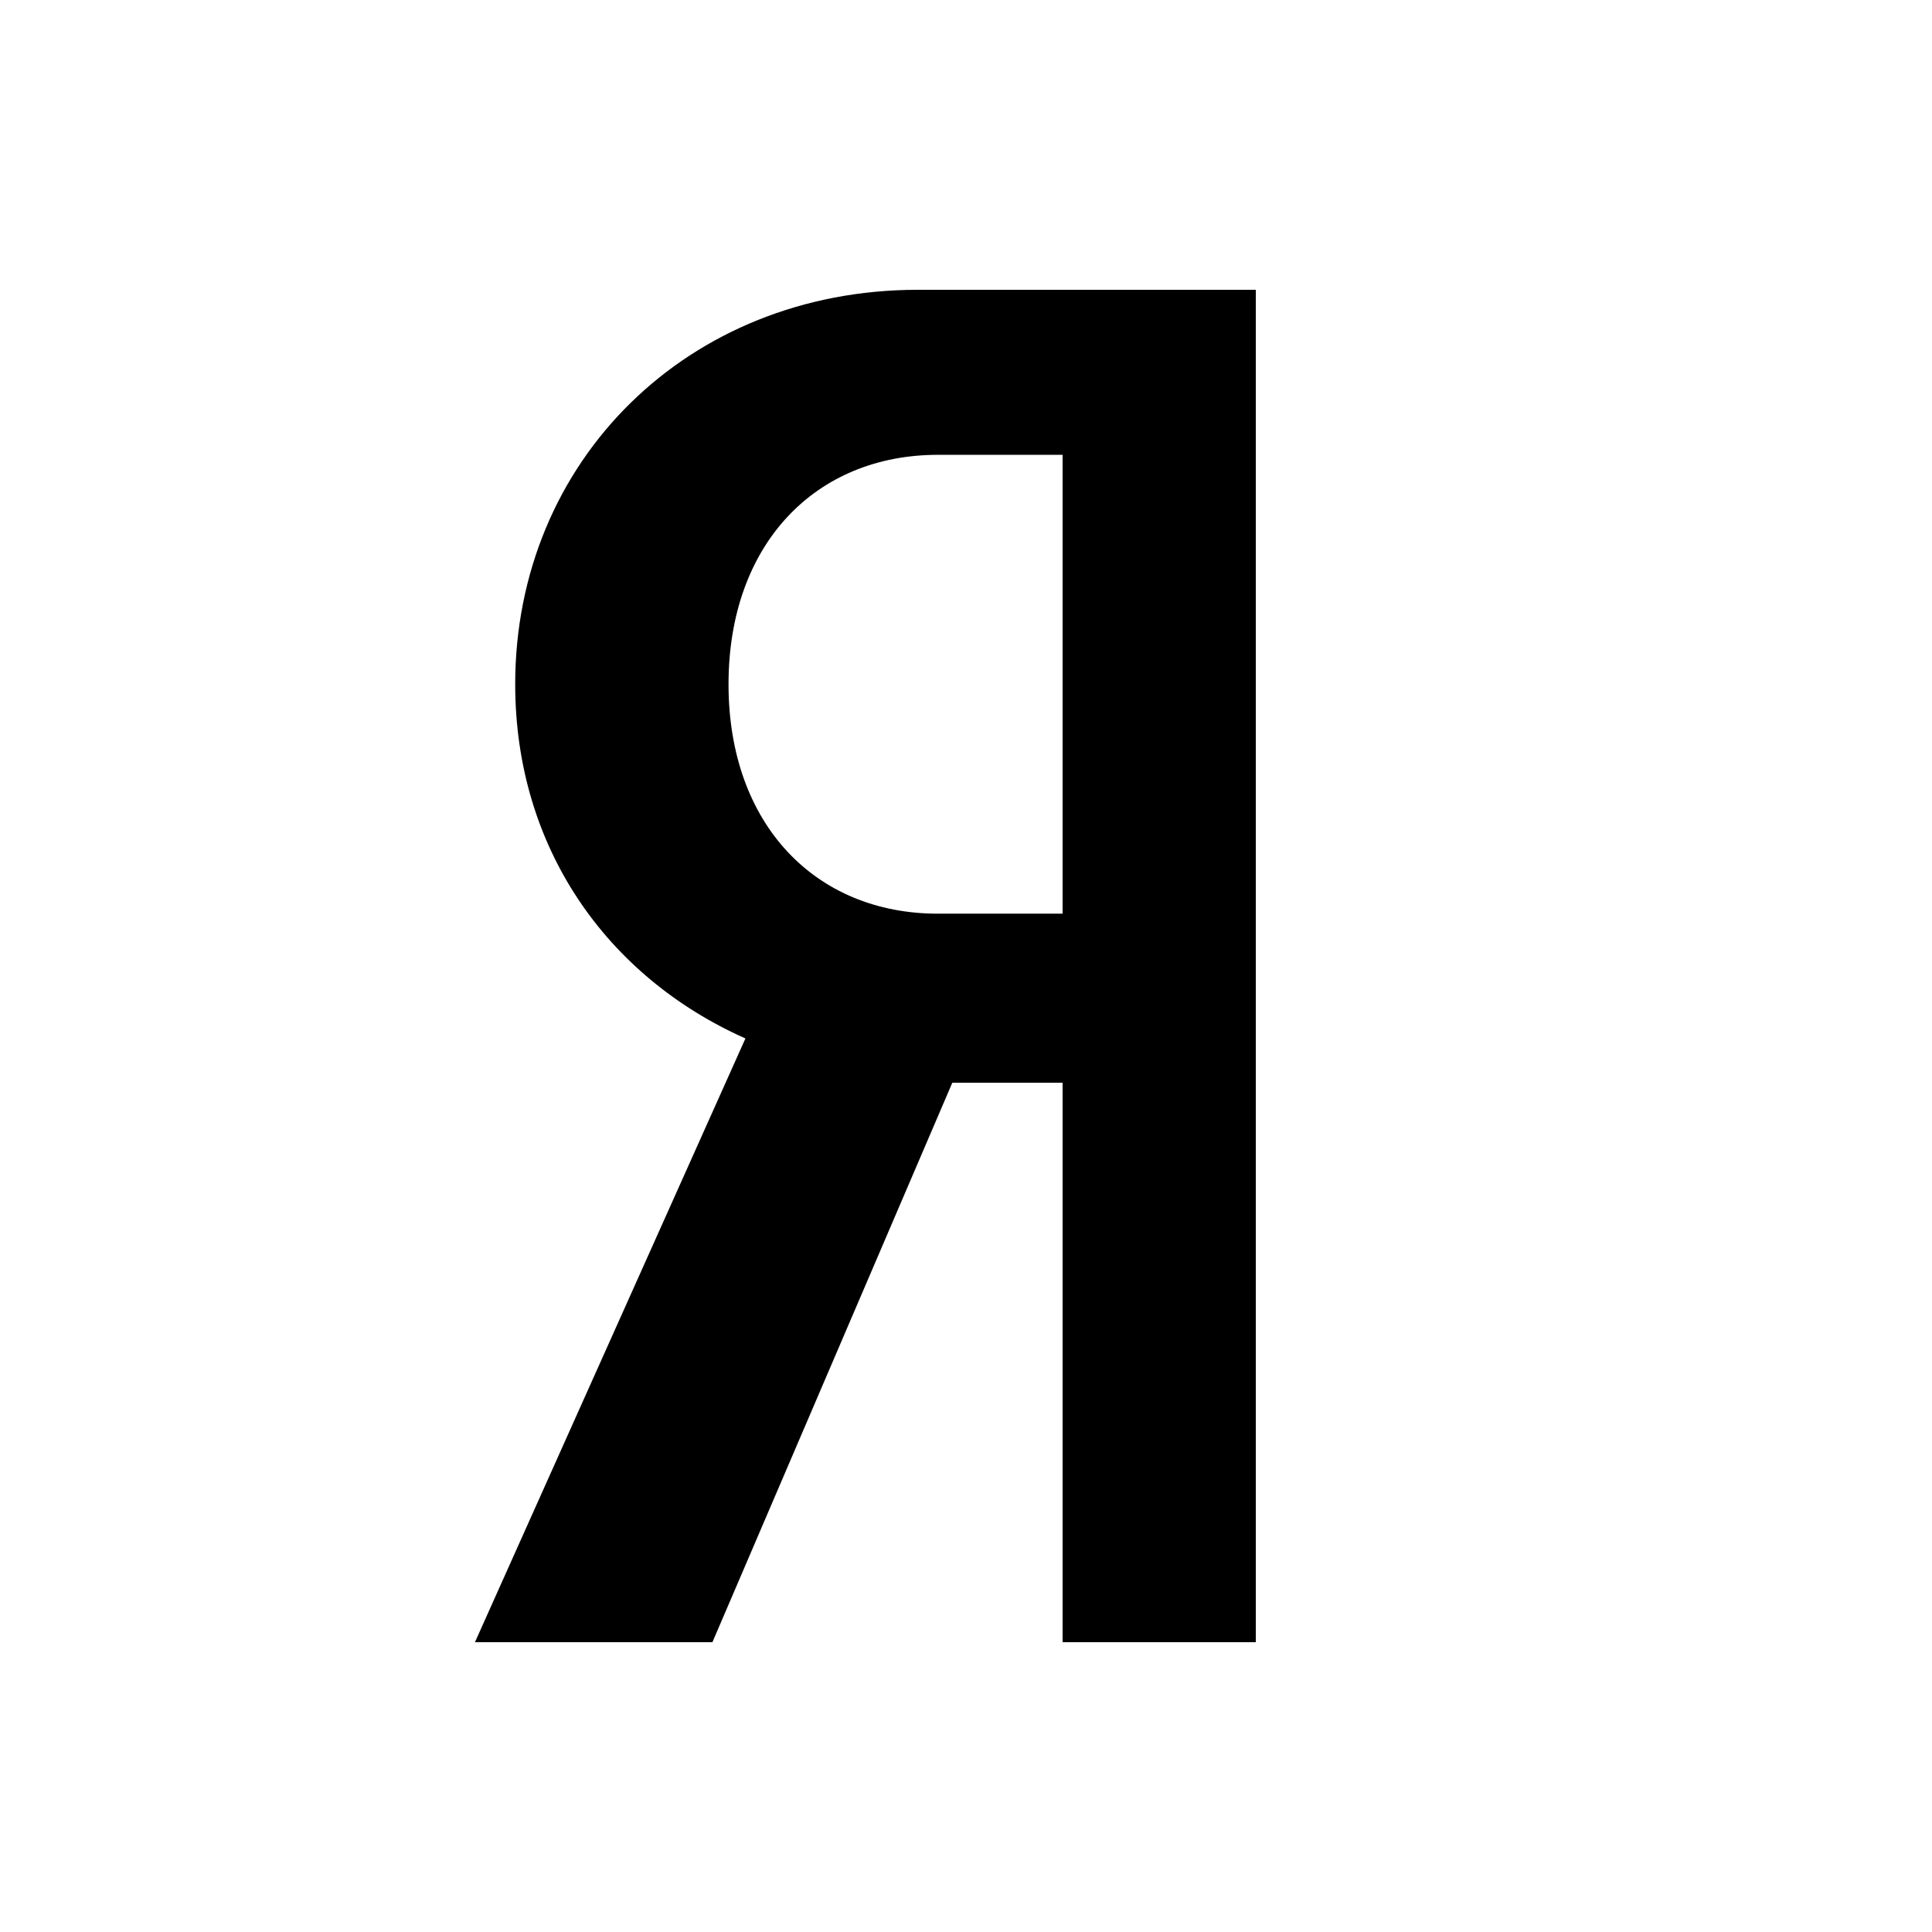
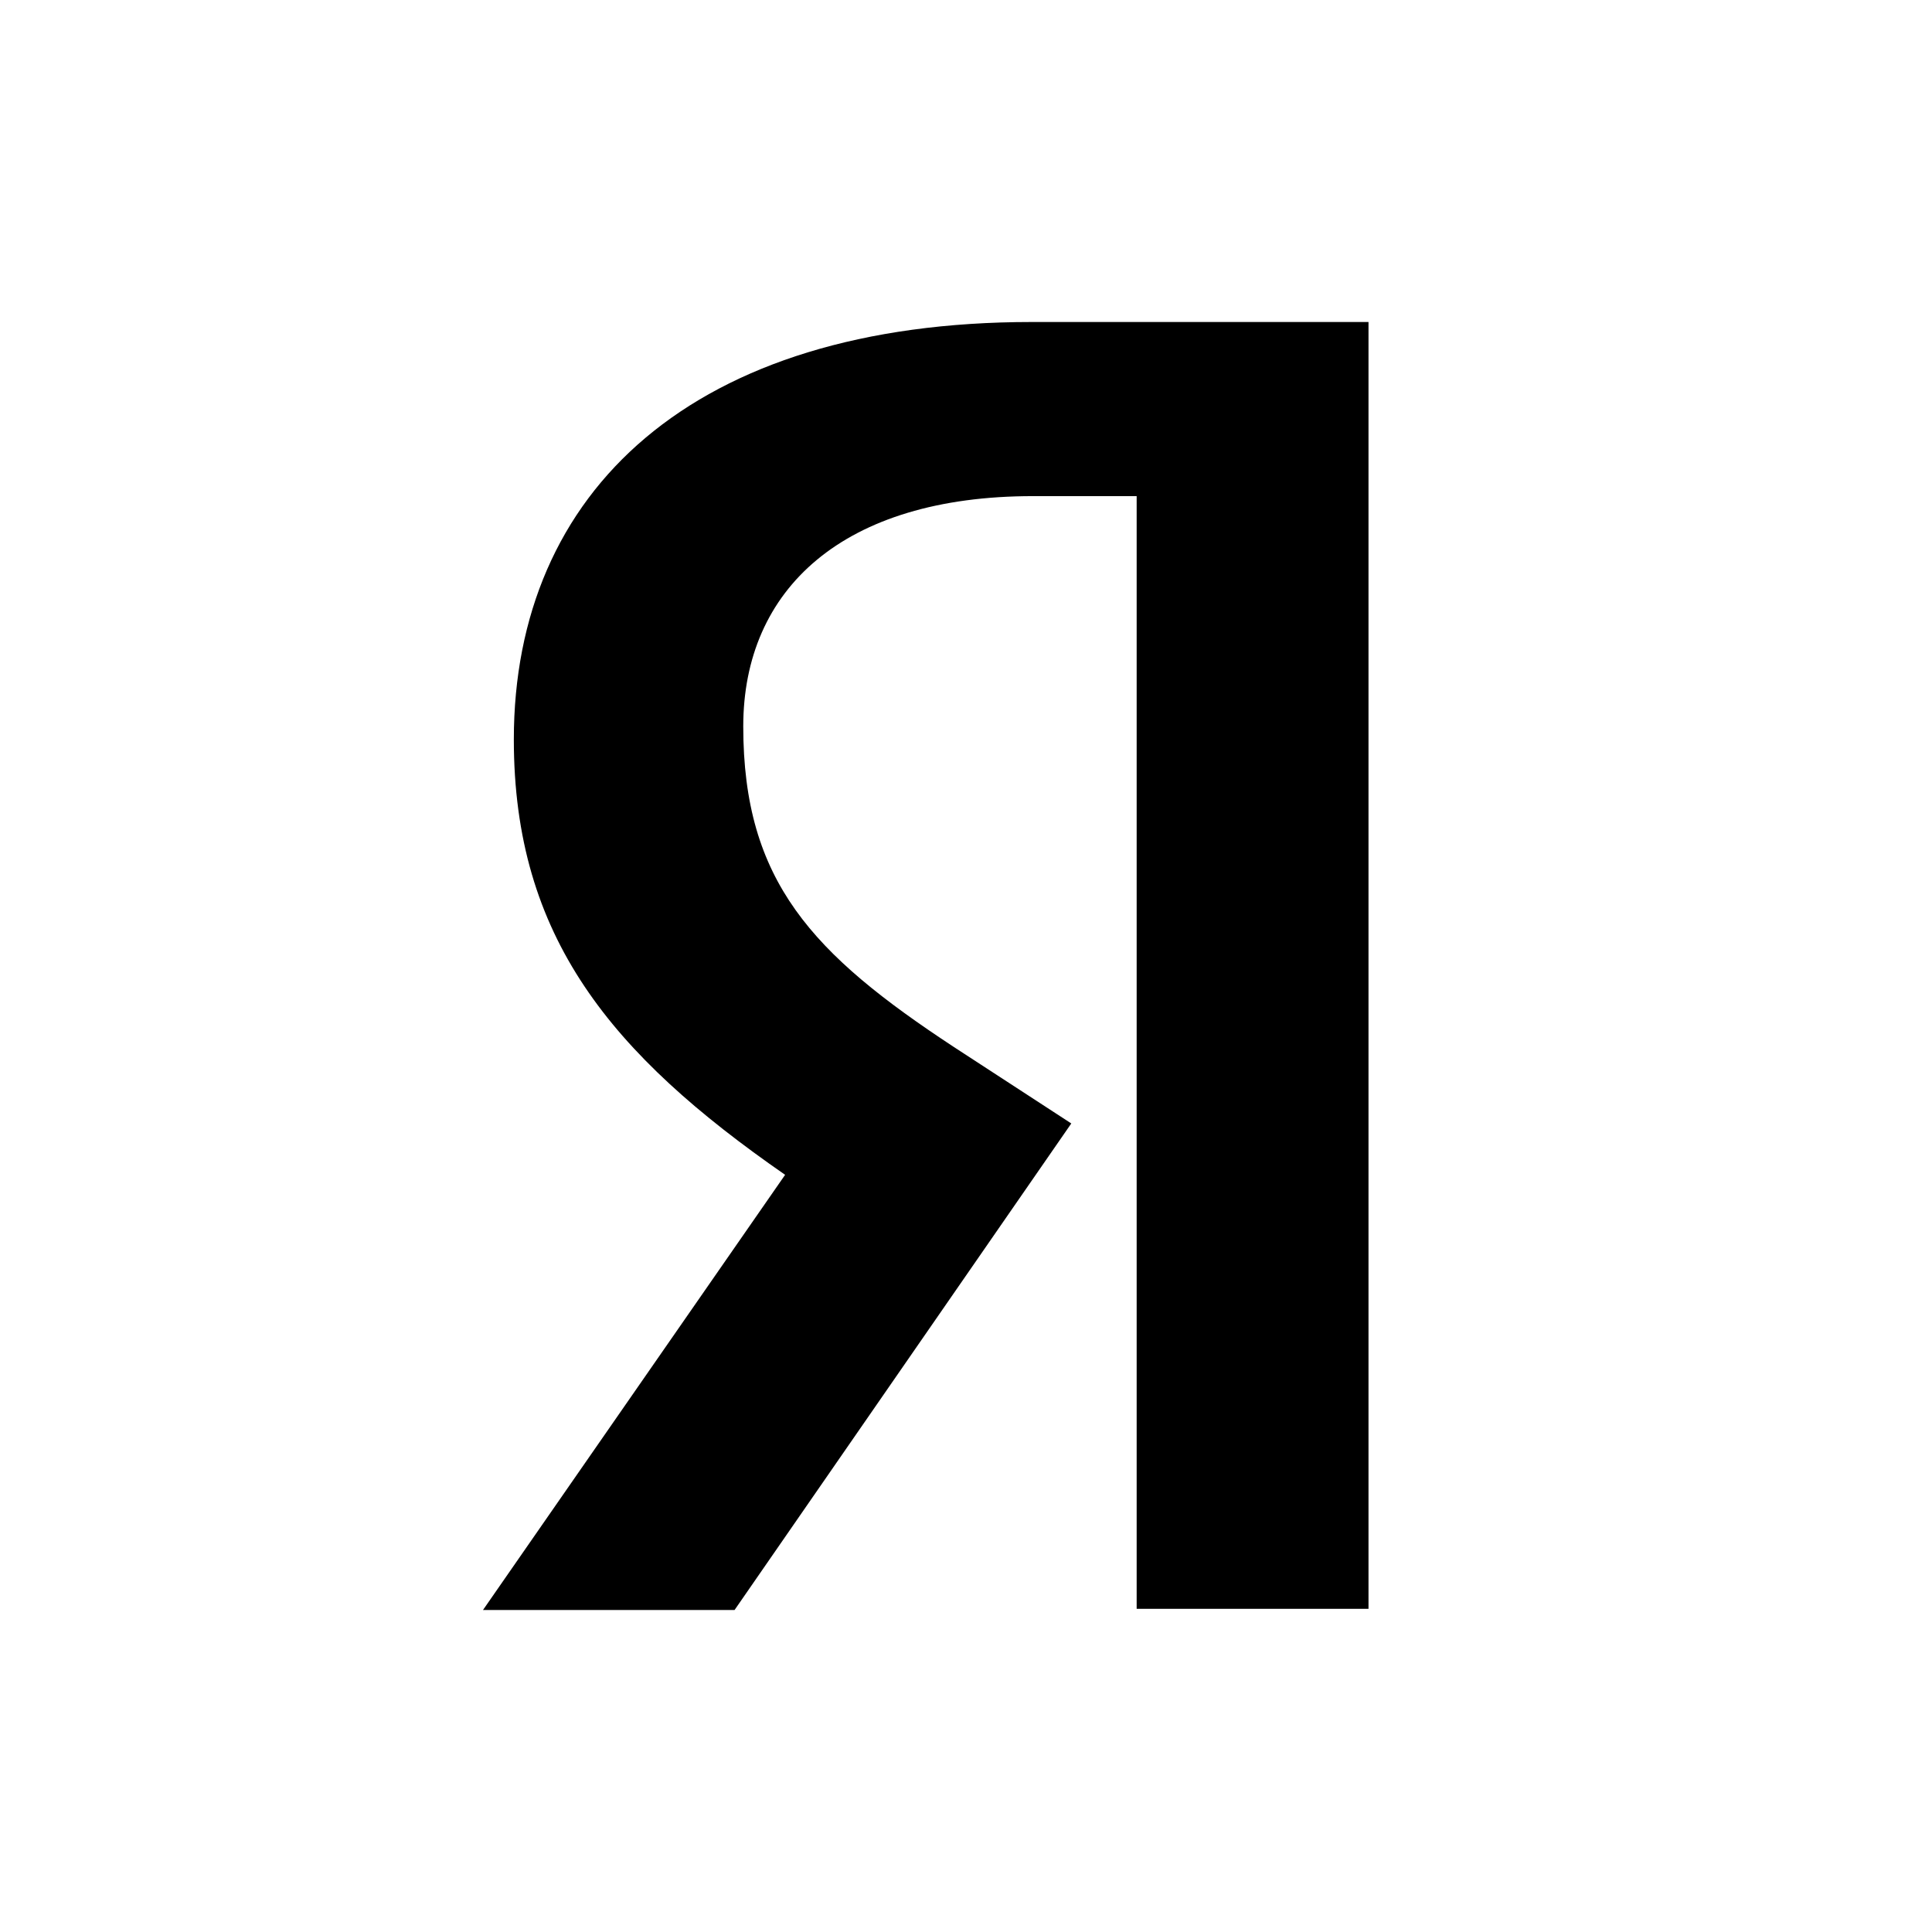
<svg xmlns="http://www.w3.org/2000/svg" width="24" height="24" viewBox="0 0 24 24" fill="none">
-   <path fill-rule="evenodd" clip-rule="evenodd" d="M15.6 3.6H11.4C8.55 3.6 6.4 5.72 6.4 8.5C6.4 10.52 7.53 12.13 9.26 12.9L5.9 20.4H8.85L11.83 13.45H13.2V20.4H15.6V3.6ZM13.2 11.35H11.65C10.13 11.35 9.05 10.24 9.05 8.5C9.05 6.76 10.13 5.65 11.65 5.65H13.2V11.35Z" fill="currentColor" />
+   <path d="M14.12 6.163H12.833C10.473 6.163 9.233 7.319 9.233 9.023C9.233 10.949 10.091 11.851 11.852 13.008L13.308 13.956L9.125 20H6L9.753 14.594C7.595 13.097 6.383 11.644 6.383 9.186C6.383 6.104 8.604 4 12.818 4H17V19.985H14.12V6.163Z" fill="currentColor" />
</svg>
